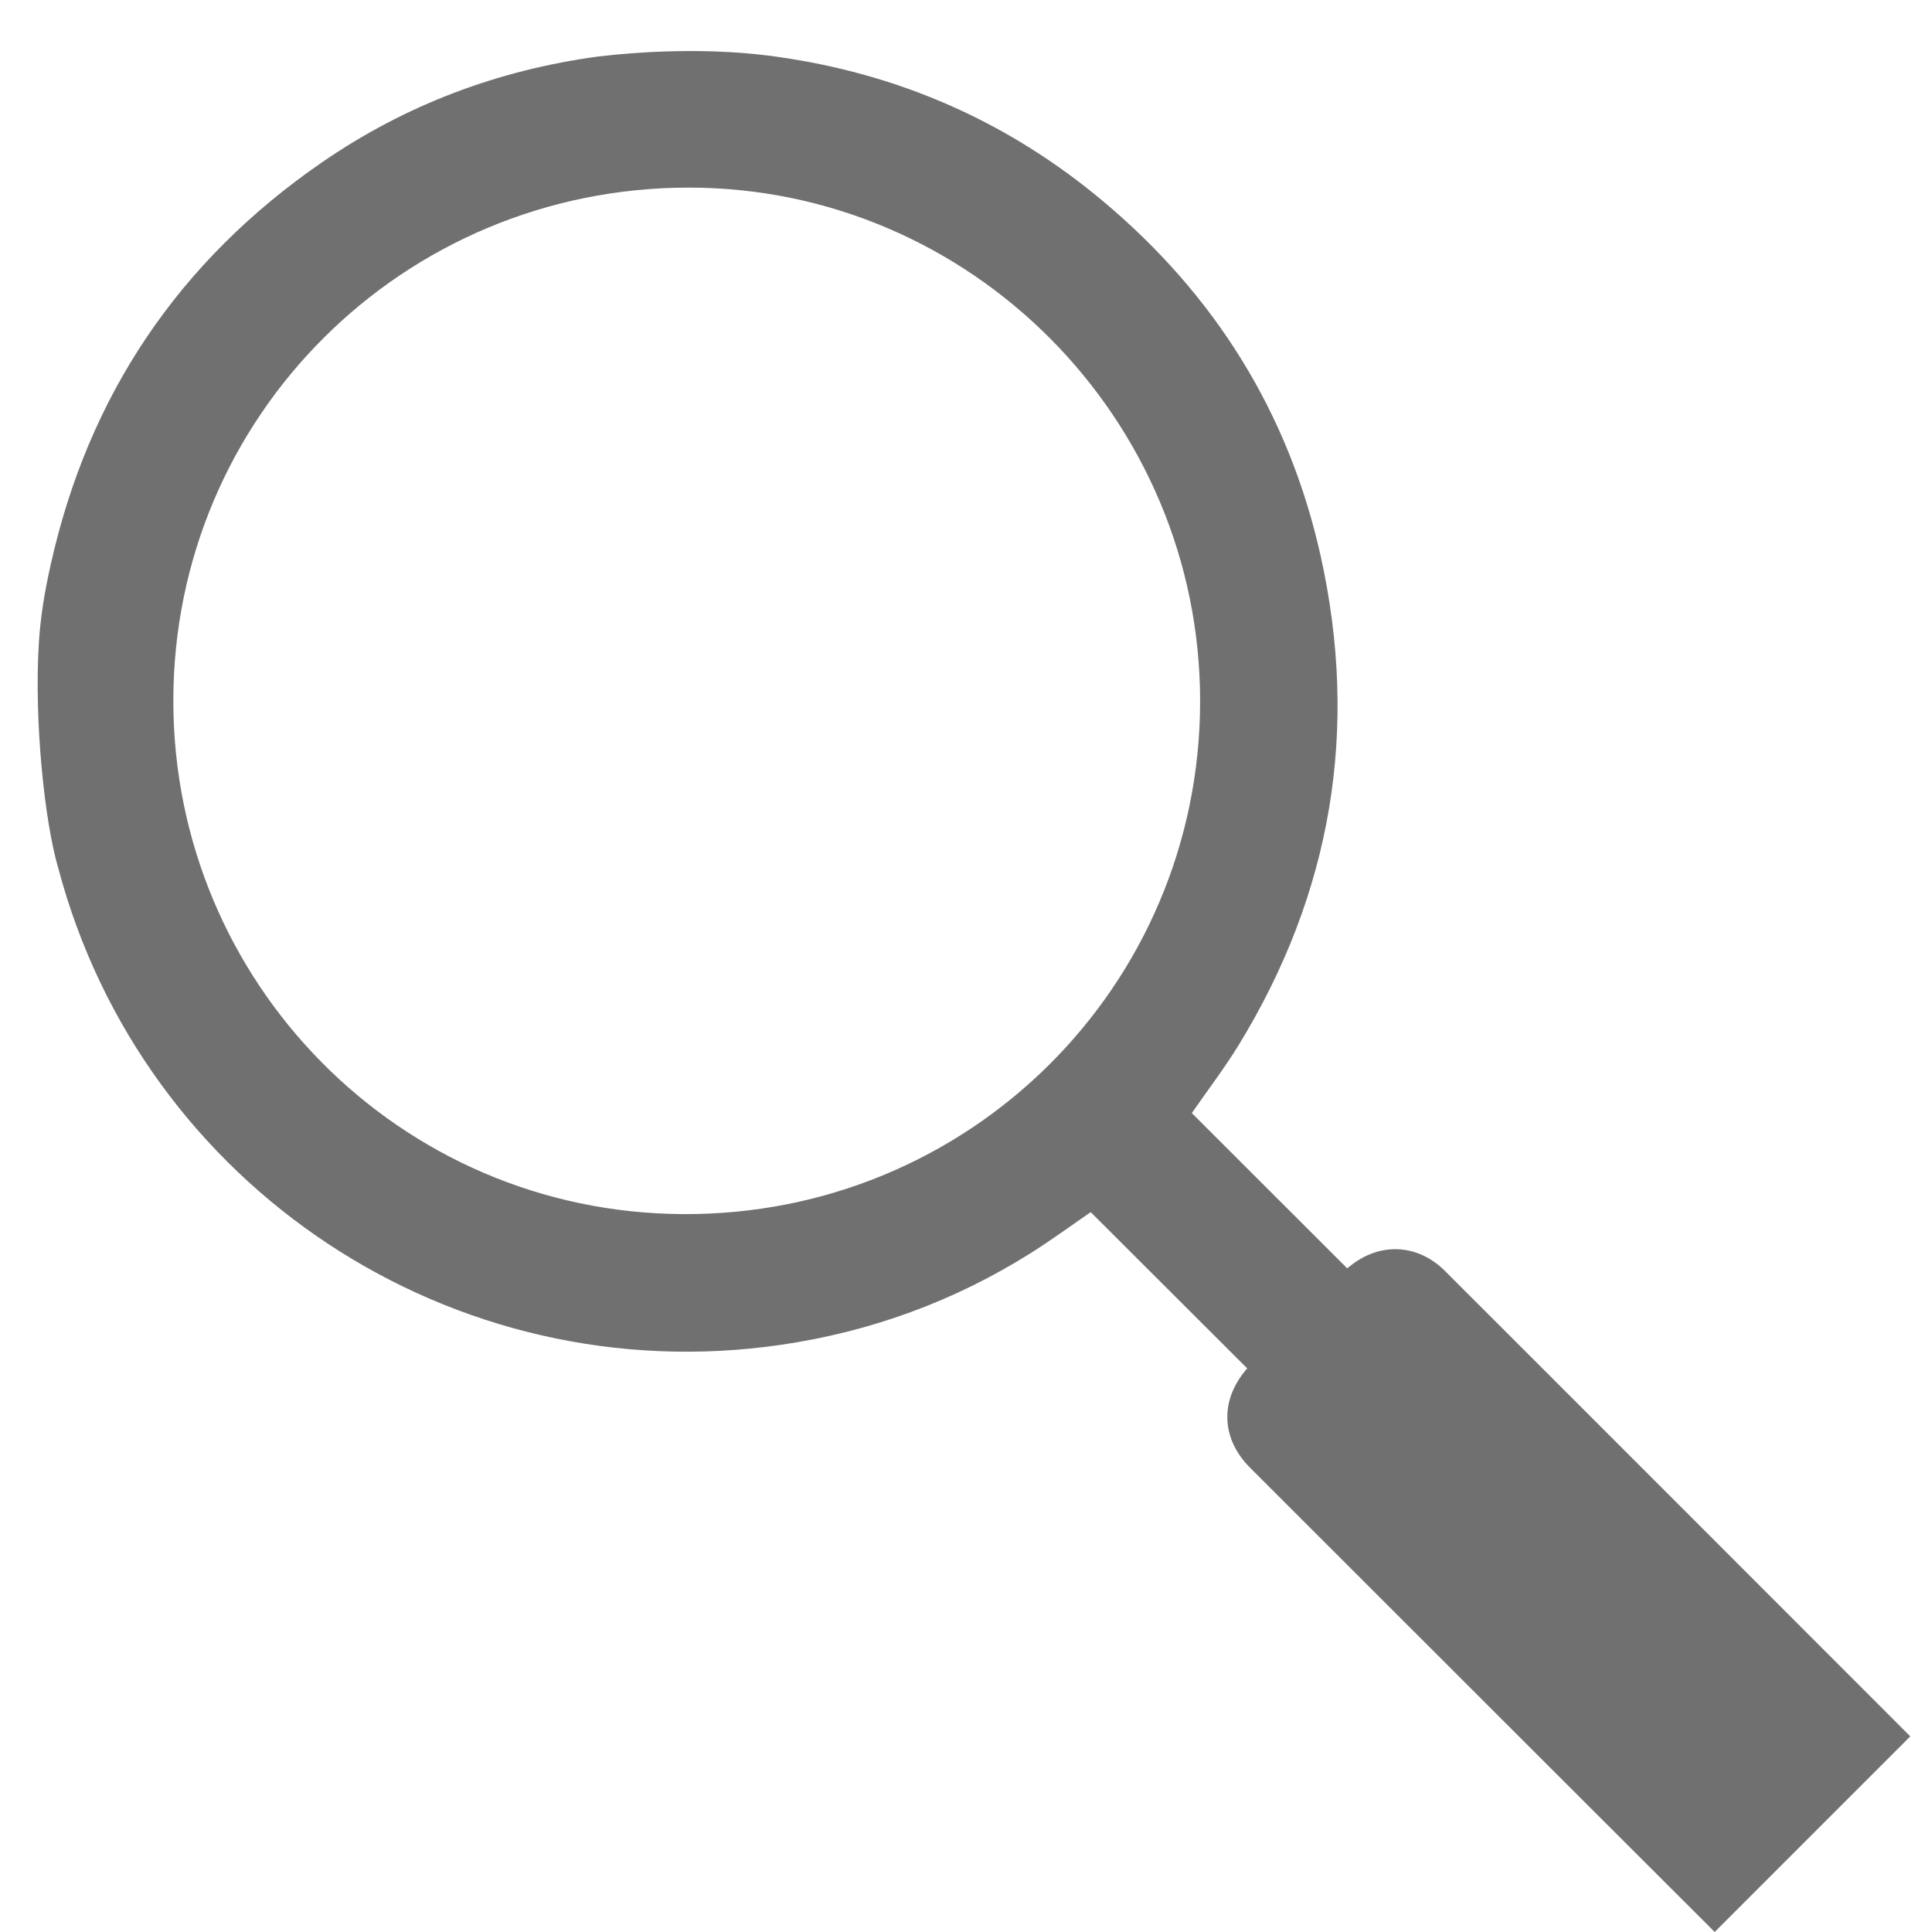
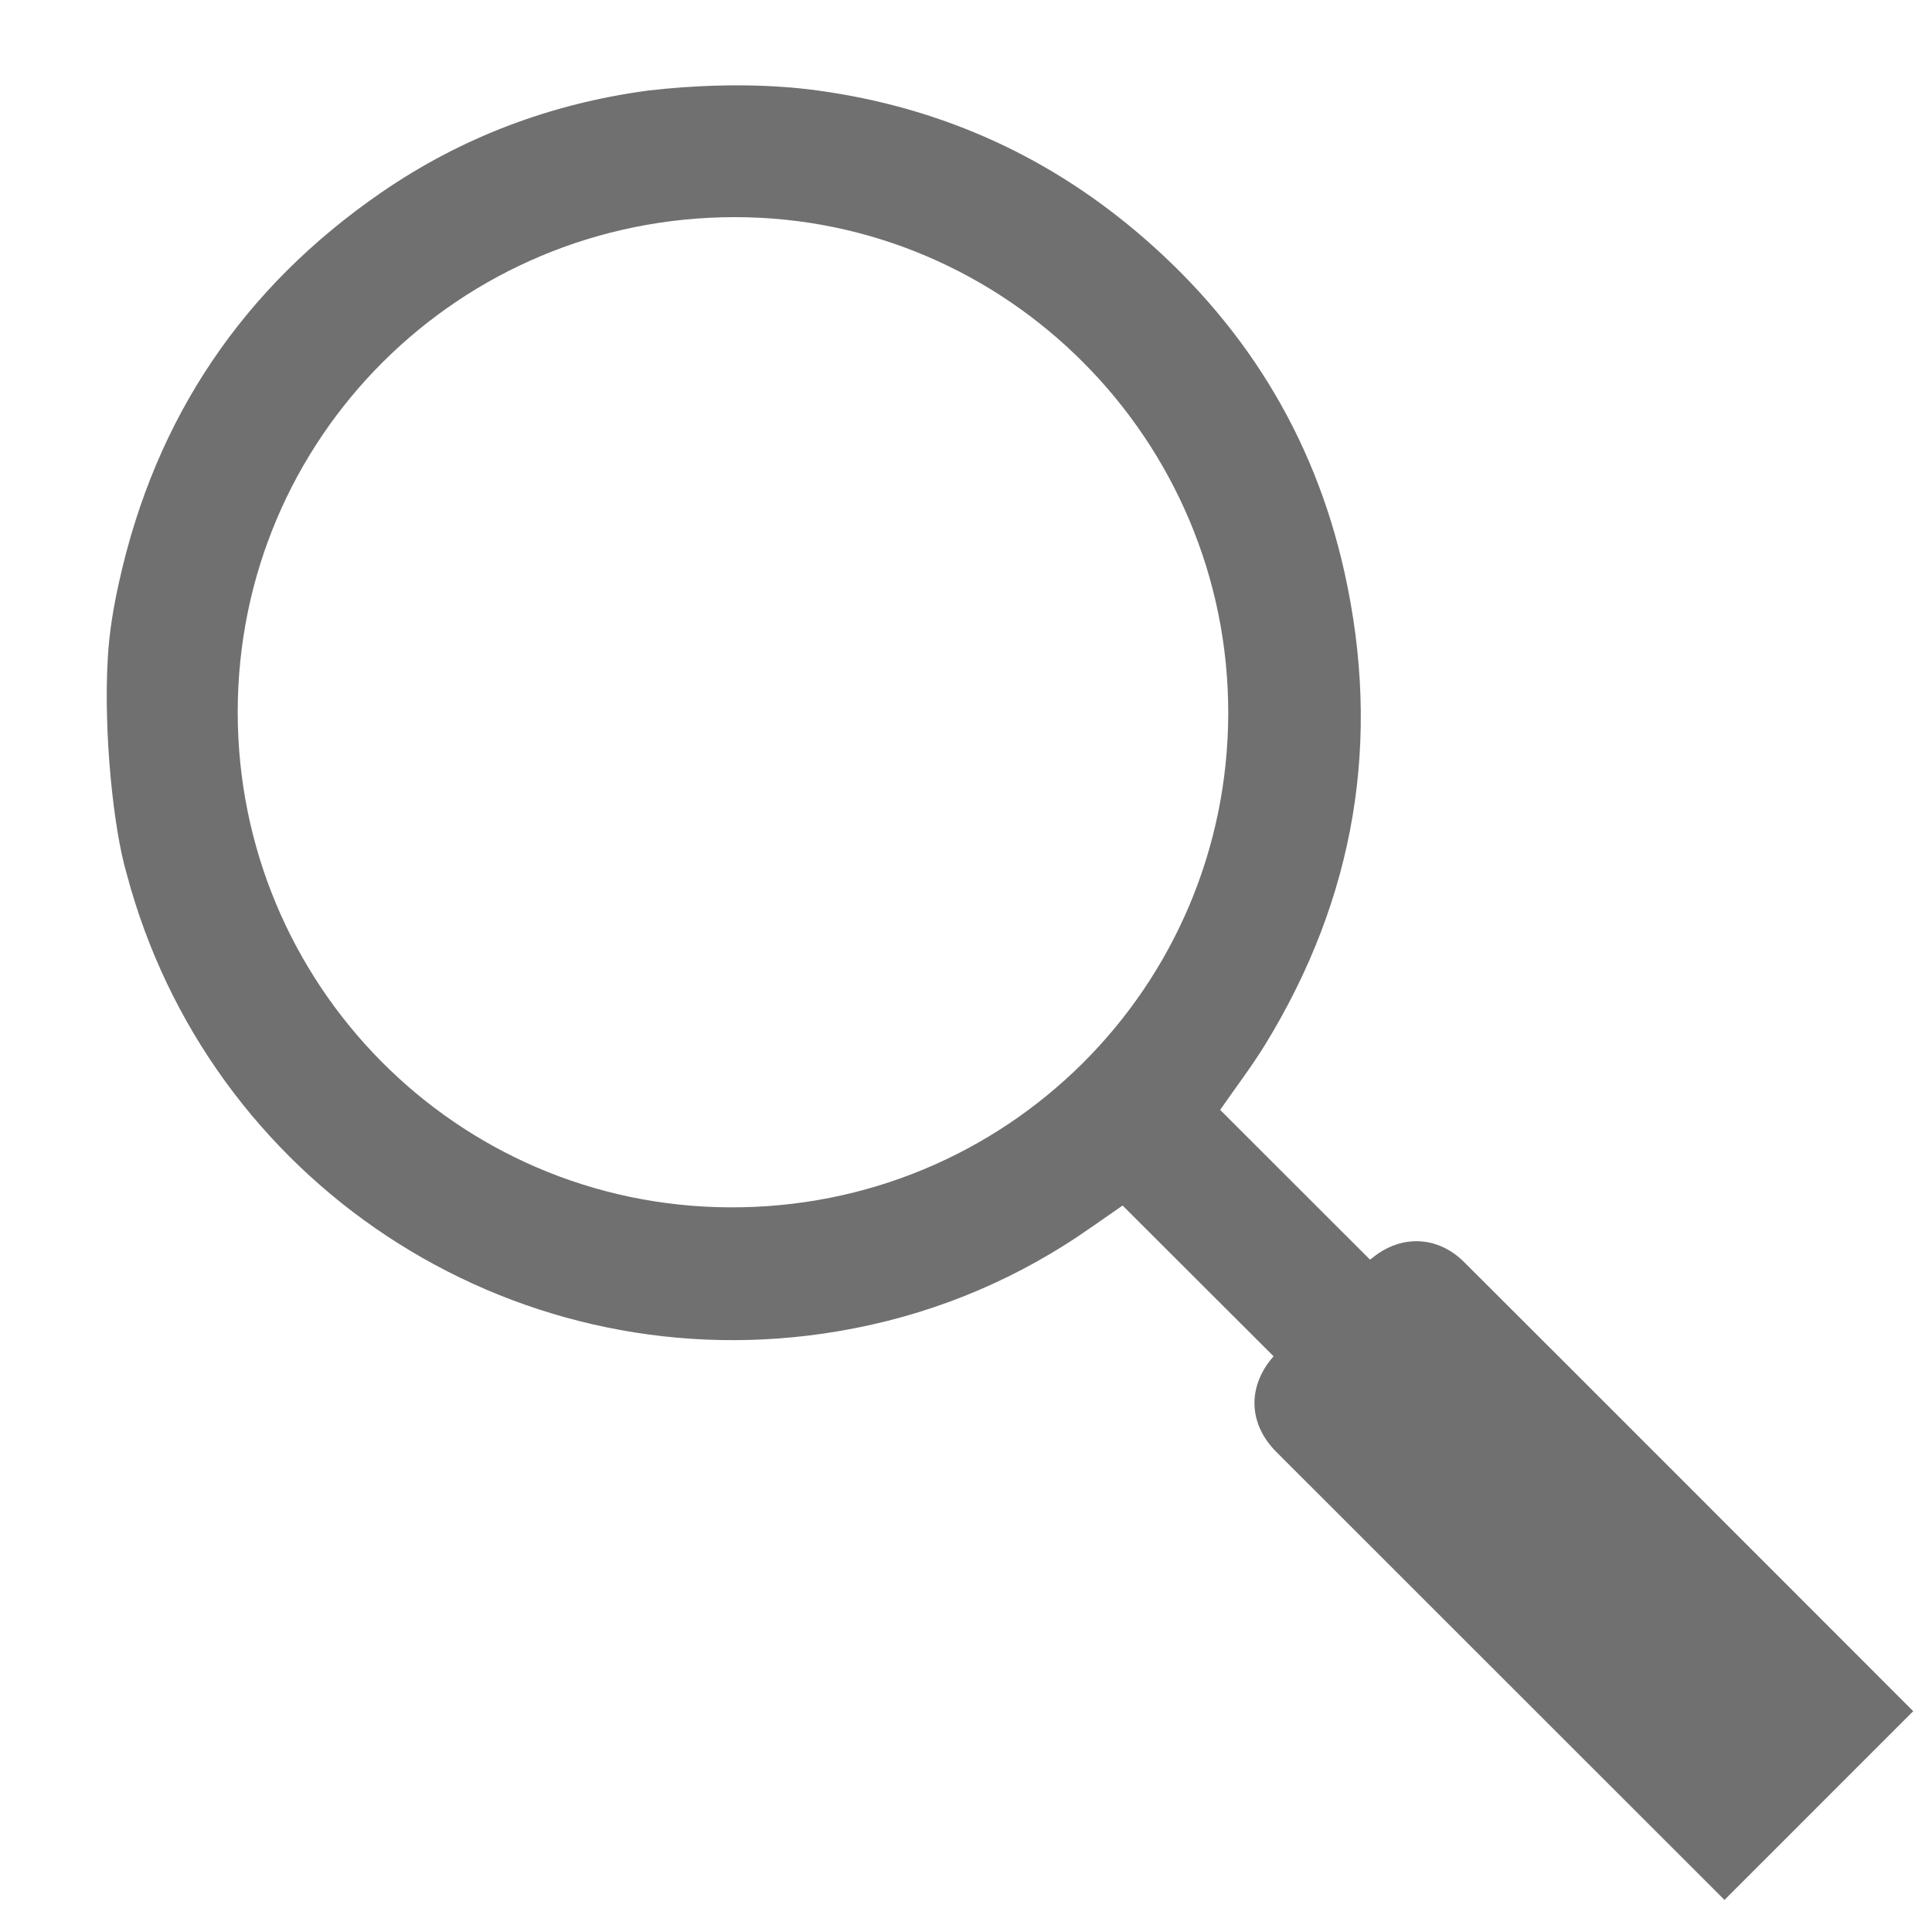
- <svg xmlns="http://www.w3.org/2000/svg" version="1.1" id="Layer_1" x="0px" y="0px" width="50px" height="50px" viewBox="0 0 50 50" enable-background="new 0 0 50 50" xml:space="preserve">
+ <svg xmlns="http://www.w3.org/2000/svg" version="1.1" id="Layer_1" x="0px" y="0px" width="23.667px" height="23.667px" viewBox="12.833 13.5 23.667 23.667" enable-background="new 12.833 13.5 23.667 23.667" xml:space="preserve">
  <g>
-     <path fill-rule="evenodd" clip-rule="evenodd" fill="#707070" d="M32.352,37.985c-0.741-0.741-0.785-1.715-0.121-2.516   c0.02-0.023,0.039-0.047,0.046-0.056c-1.354-1.354-2.704-2.699-4.049-4.043c-0.496,0.34-1.009,0.716-1.543,1.054   c-1.991,1.254-4.157,2.042-6.481,2.381c-8.469,1.231-16.508-4.069-18.699-12.348c-0.354-1.207-0.621-3.796-0.501-5.792   c0.04-0.687,0.155-1.372,0.306-2.042c0.975-4.39,3.322-7.871,7.023-10.422c2.159-1.487,4.552-2.388,7.151-2.739   c2.528-0.294,4.241-0.045,4.582,0.001c3.185,0.439,6.02,1.681,8.482,3.745c2.896,2.427,4.806,5.481,5.628,9.17   c1.003,4.498,0.289,8.734-2.12,12.669c-0.377,0.613-0.817,1.188-1.212,1.759c1.324,1.324,2.665,2.663,4.021,4.018   c-0.007,0.004,0.03-0.022,0.065-0.05c0.773-0.632,1.756-0.59,2.465,0.118c1.757,1.751,12.043,12.045,12.043,12.045   c-1.406,1.405-3.658,3.656-5.062,5.062C44.375,50,35.121,40.755,32.352,37.985z M4.486,18.134   c-0.001,7.279,5.844,13.25,13.191,13.287c7.411,0.037,13.374-5.903,13.382-13.264c0.006-7.32-5.94-13.3-13.23-13.302   C10.439,4.853,4.487,10.778,4.486,18.134z" />
+     <path fill="#707070" d="M28.469,31.287c-0.338-0.338-0.358-0.783-0.056-1.148c0.01-0.011,0.019-0.021,0.021-0.025   c-0.618-0.618-1.234-1.232-1.849-1.846c-0.227,0.155-0.461,0.326-0.704,0.48c-0.91,0.573-1.898,0.933-2.959,1.088   c-3.867,0.562-7.538-1.858-8.539-5.639c-0.162-0.551-0.284-1.733-0.229-2.645c0.018-0.313,0.071-0.626,0.14-0.933   c0.445-2.004,1.517-3.594,3.207-4.759c0.986-0.679,2.079-1.09,3.266-1.25c1.154-0.134,1.937-0.021,2.092,0   c1.455,0.2,2.749,0.768,3.874,1.71c1.321,1.108,2.194,2.502,2.569,4.187c0.458,2.054,0.132,3.988-0.968,5.785   c-0.172,0.28-0.373,0.542-0.554,0.804c0.604,0.604,1.217,1.216,1.836,1.835c-0.003,0.001,0.014-0.011,0.03-0.023   c0.353-0.288,0.802-0.27,1.125,0.055c0.803,0.799,5.499,5.499,5.499,5.499c-0.642,0.642-1.67,1.669-2.312,2.312   C33.959,36.773,29.733,32.553,28.469,31.287z M15.745,22.223c0,3.324,2.668,6.05,6.023,6.067c3.384,0.018,6.107-2.695,6.111-6.056   c0.002-3.342-2.712-6.073-6.041-6.074C18.463,16.159,15.746,18.865,15.745,22.223z" />
  </g>
</svg>
